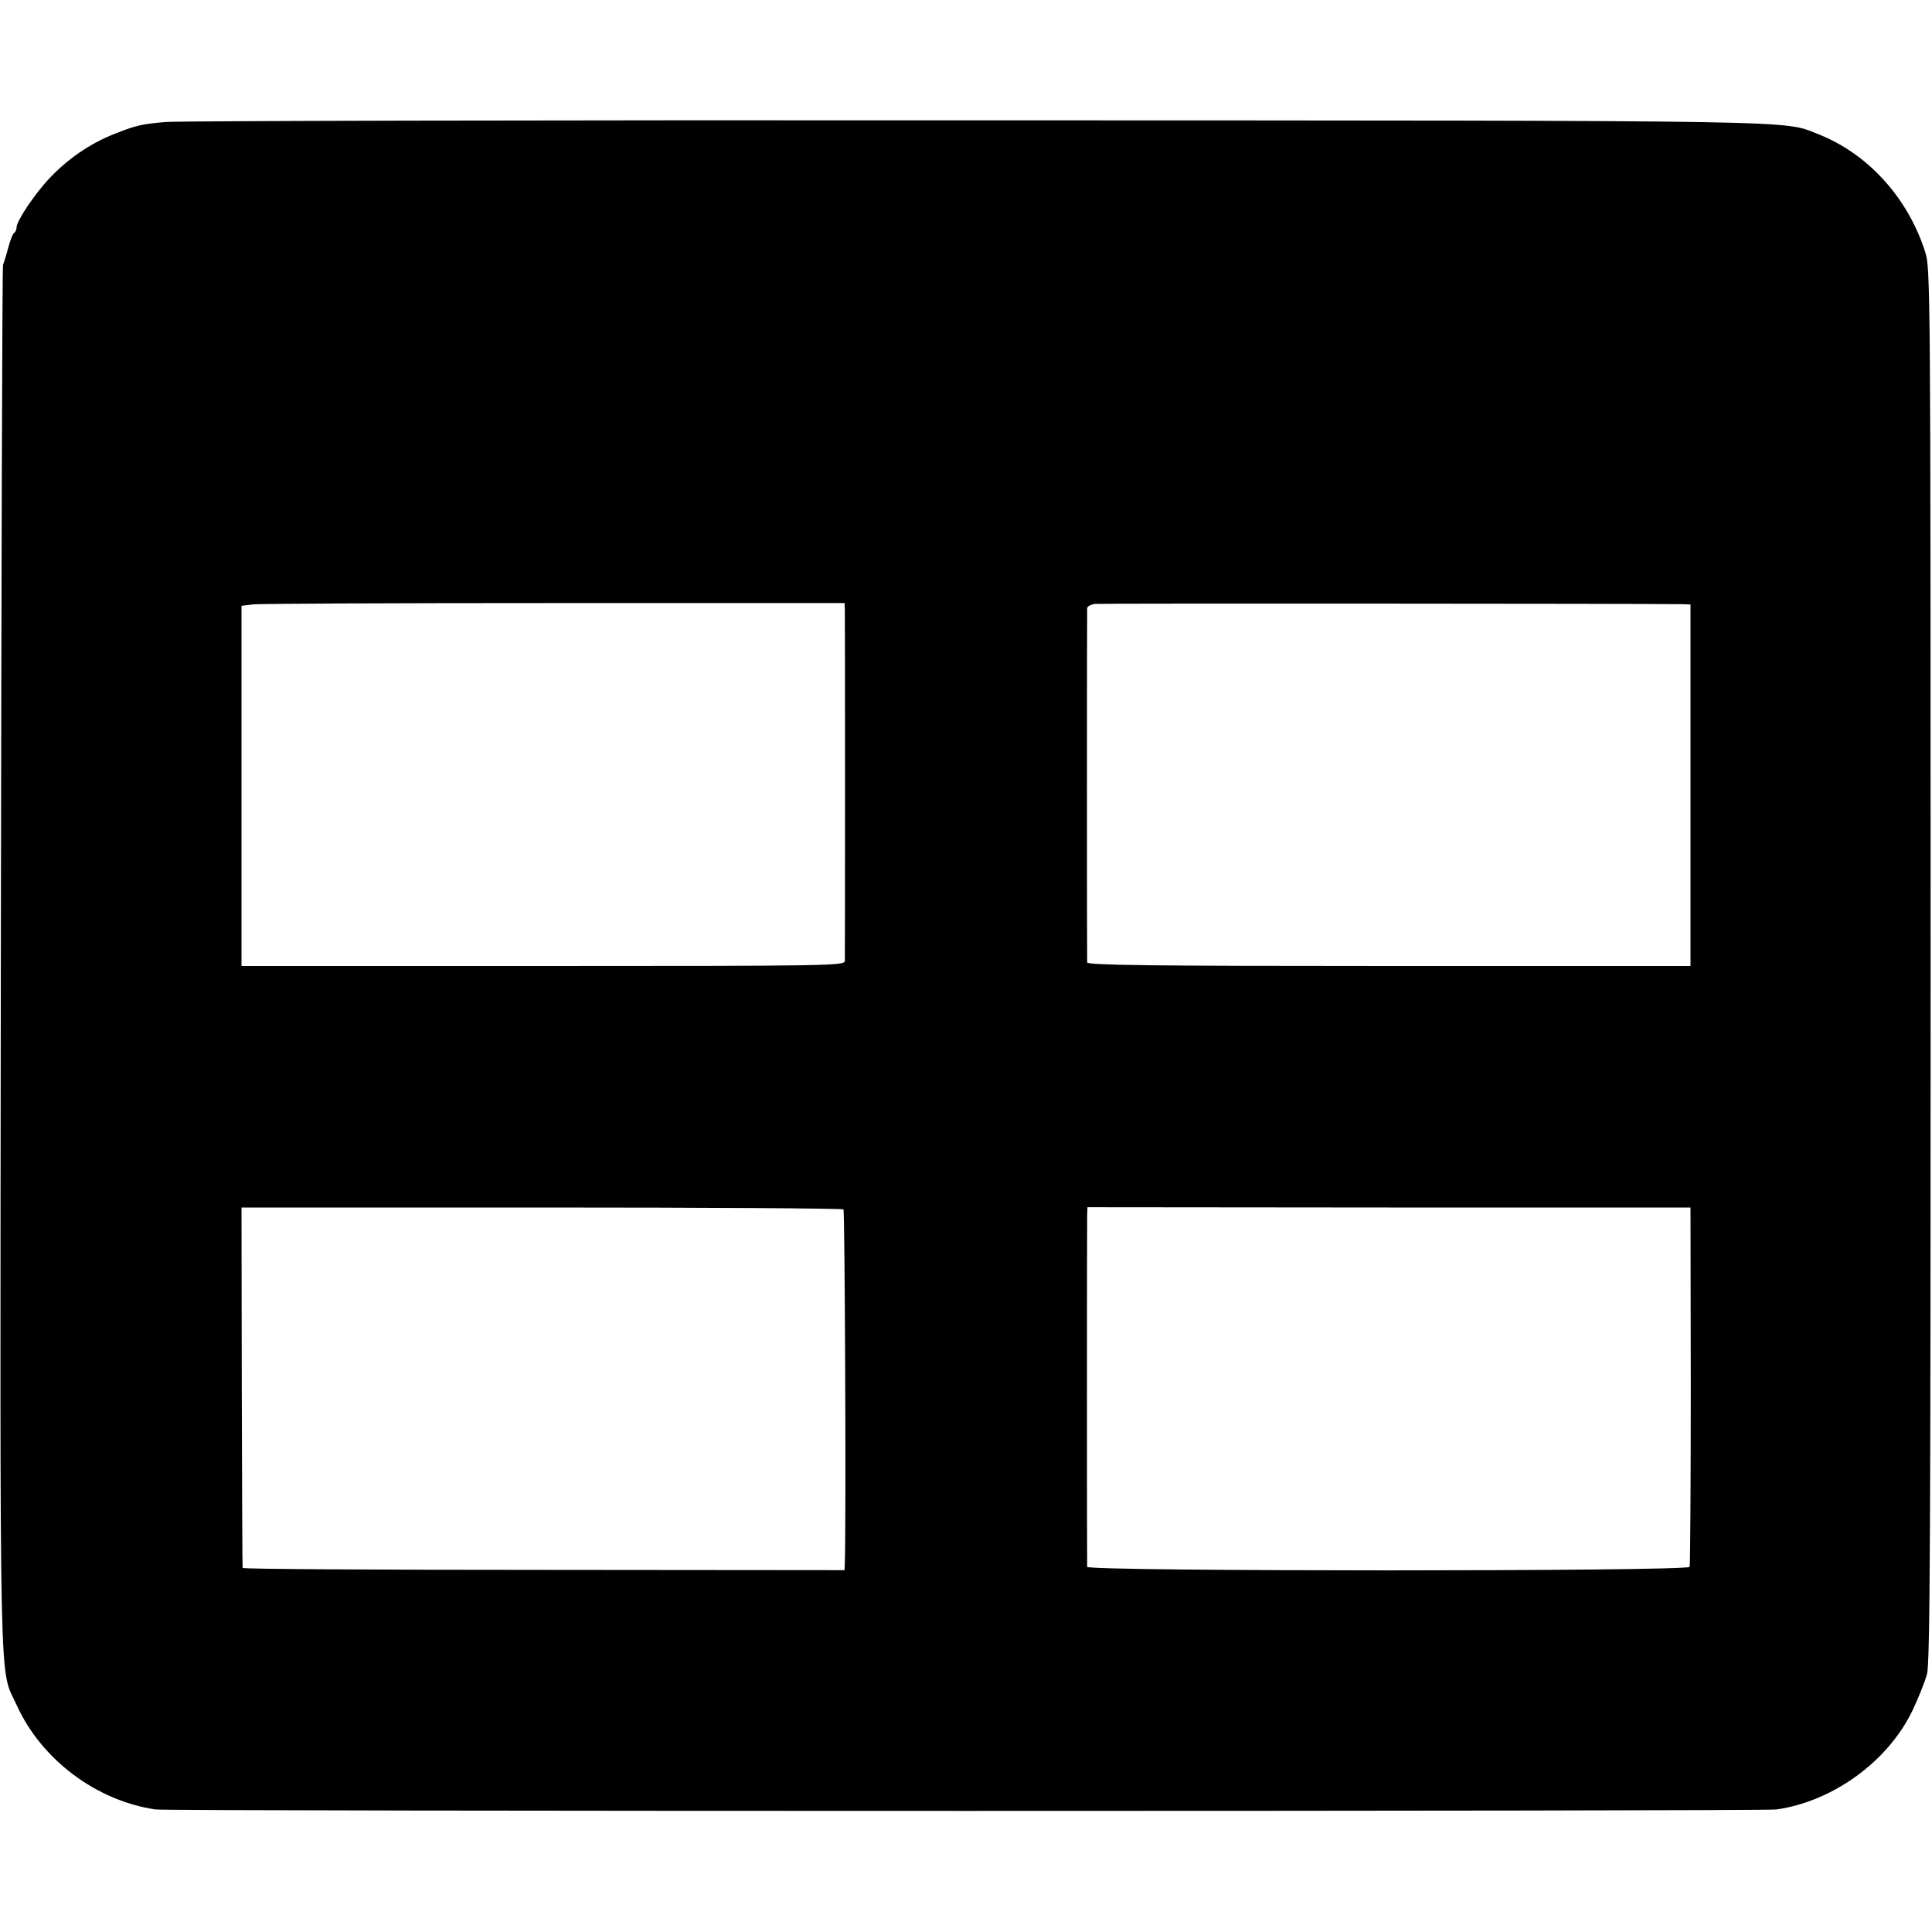
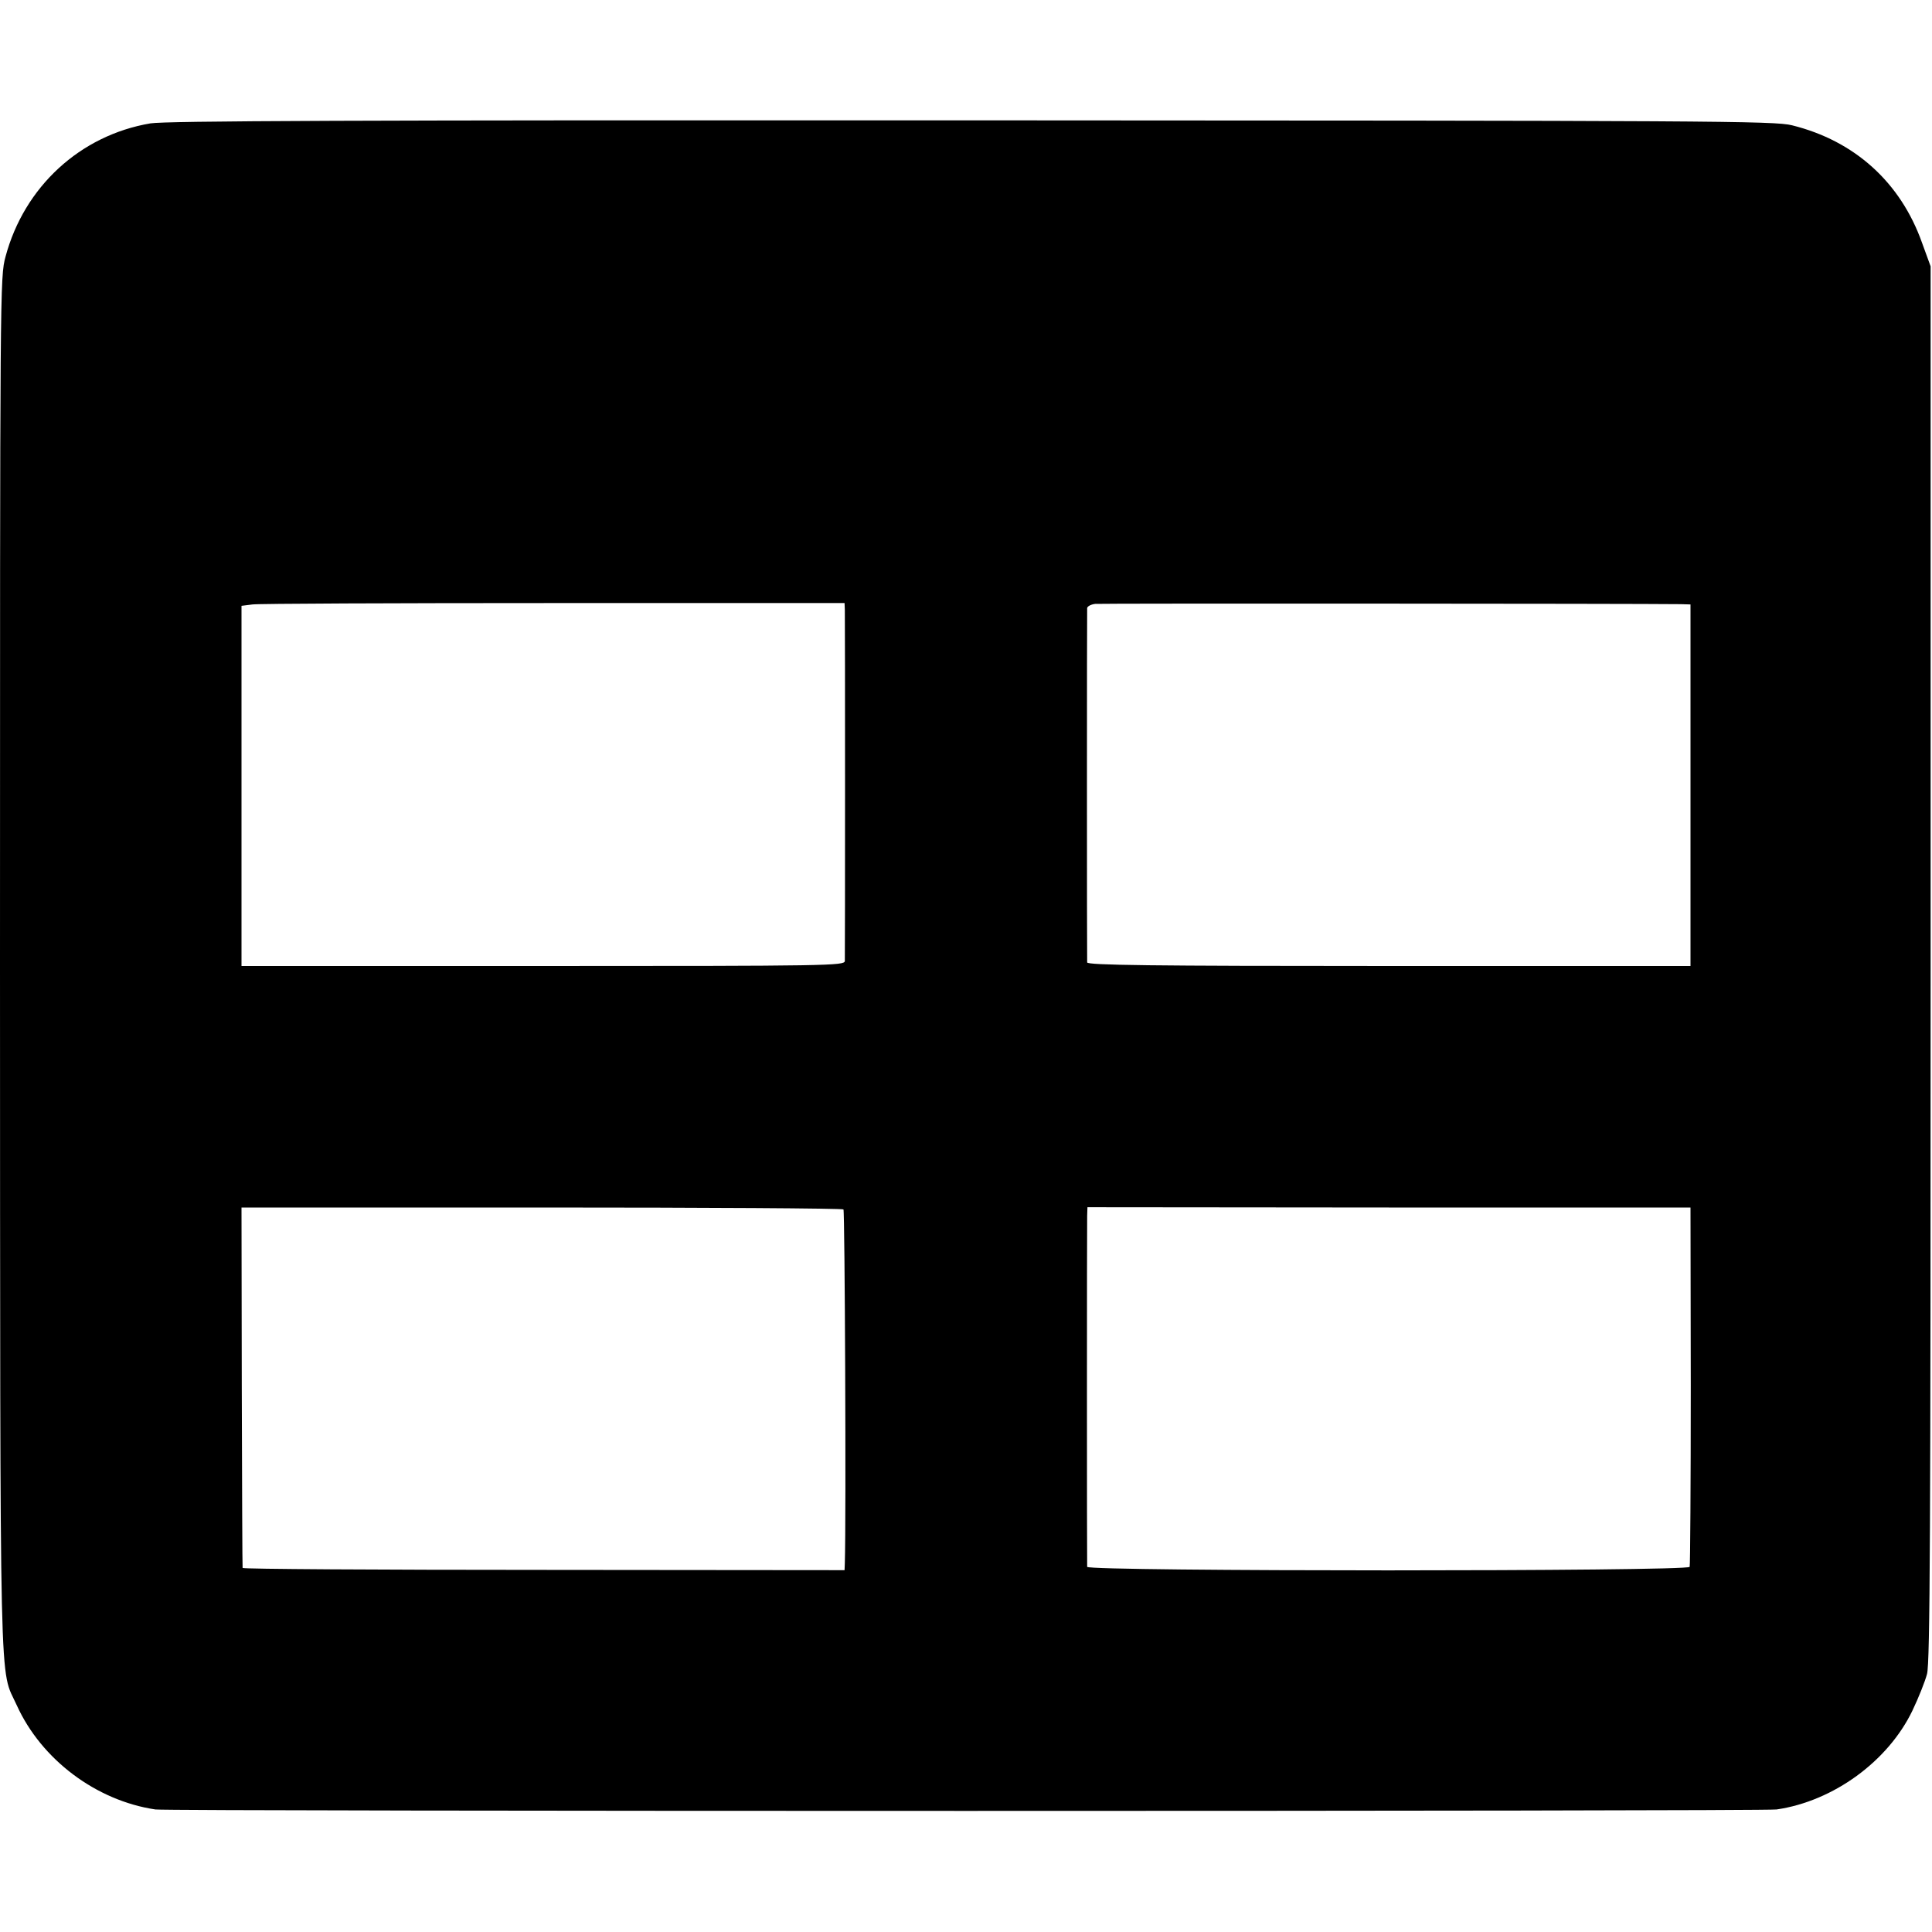
<svg xmlns="http://www.w3.org/2000/svg" version="1.0" width="700pt" height="700pt" viewBox="0 0 700 700" preserveAspectRatio="xMidYMid meet">
  <g transform="translate(0,700) scale(0.1,-0.1)" fill="#000000" stroke="none">
-     <path d="M602 6558 c-88 -7 -109 -12 -192 -45 -82 -33 -161 -86 -227 -155 -55 -57 -123 -158 -123 -182 0 -8 -4 -17 -9 -20 -5 -3 -14 -27 -21 -53 -7 -27 -16 -55 -19 -63 -3 -8 -6 -1142 -8 -2520 -3 -2754 -7 -2556 58 -2699 89 -196 287 -345 502 -377 42 -7 5832 -7 5874 0 206 30 404 175 492 358 22 46 46 106 53 133 11 41 13 527 13 2570 0 2449 -1 2522 -19 2580 -62 197 -207 357 -386 428 -134 52 16 50 -3050 51 -1576 1 -2898 -2 -2938 -6z m2459 -1768 c1 -32 1 -1249 0 -1272 -1 -17 -60 -18 -1094 -18 l-1092 0 0 653 0 652 40 5 c22 3 514 5 1092 5 l1053 0 1 -25z m3029 21 l35 -1 0 -655 0 -655 -1092 0 c-867 0 -1093 3 -1094 13 -1 16 -1 1268 0 1284 1 6 13 13 29 15 21 2 1960 1 2122 -1z m-3034 -2193 c5 -6 10 -1117 5 -1280 l-1 -27 -1090 1 c-600 0 -1091 3 -1091 7 -1 3 -2 299 -3 656 l-1 650 1087 0 c597 0 1090 -3 1094 -7z m3070 -638 c0 -355 -2 -650 -4 -657 -5 -17 -2182 -17 -2183 0 -1 15 -1 1232 0 1272 l1 31 1092 -1 1093 0 1 -645z" />
+     <path d="M545 6553 c-254 -43 -457 -229 -525 -483 -20 -74 -20 -100 -20 -2565 1 -2735 -3 -2542 61 -2684 89 -196 287 -345 502 -377 42 -7 5832 -7 5874 0 206 30 404 175 492 358 22 46 46 106 53 133 11 41 13 528 13 2575 l0 2525 -31 85 c-78 220 -245 370 -471 426 -63 16 -289 17 -2972 18 -2251 1 -2920 -2 -2976 -11z m2516 -1763 c1 -32 1 -1249 0 -1272 -1 -17 -60 -18 -1094 -18 l-1092 0 0 653 0 652 40 5 c22 3 514 5 1092 5 l1053 0 1 -25z m3029 21 l35 -1 0 -655 0 -655 -1092 0 c-867 0 -1093 3 -1094 13 -1 16 -1 1268 0 1284 1 6 13 13 29 15 21 2 1960 1 2122 -1z m-3034 -2193 c5 -6 10 -1117 5 -1280 l-1 -27 -1090 1 c-600 0 -1091 3 -1091 7 -1 3 -2 299 -3 656 l-1 650 1087 0 c597 0 1090 -3 1094 -7z m3070 -638 c0 -355 -2 -650 -4 -657 -5 -17 -2182 -17 -2183 0 -1 15 -1 1232 0 1272 l1 31 1092 -1 1093 0 1 -645z" />
  </g>
</svg>
